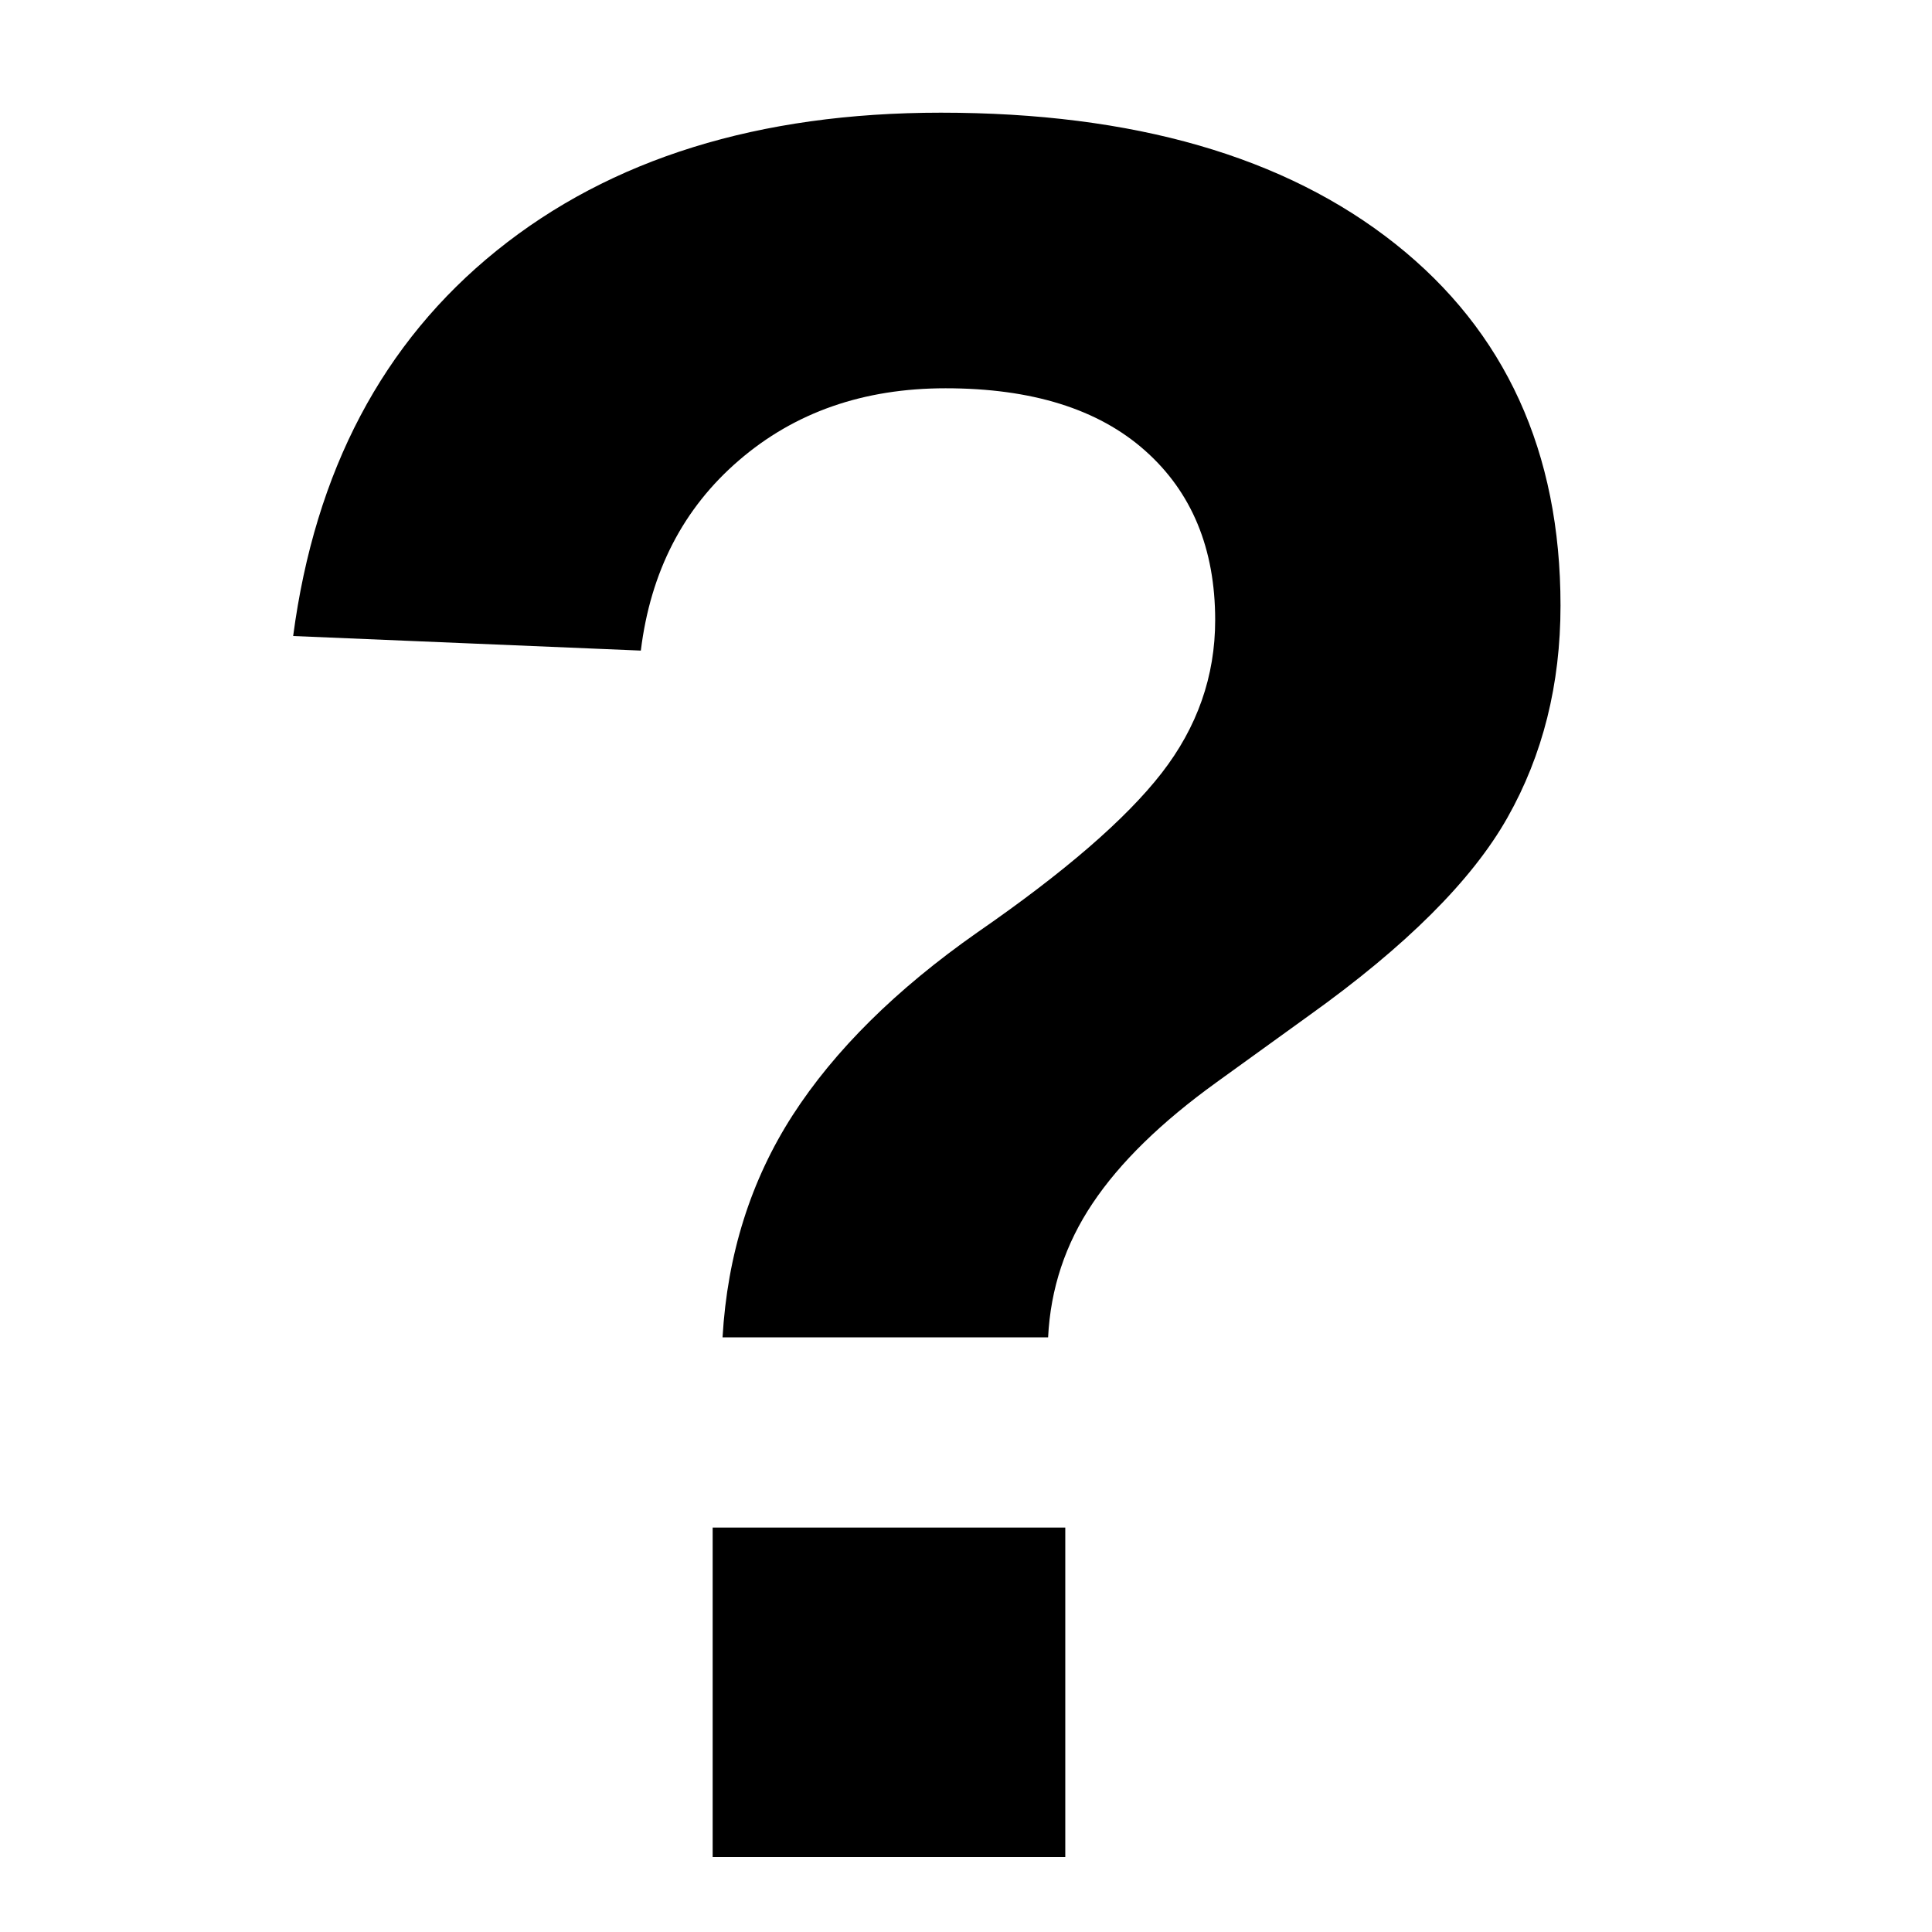
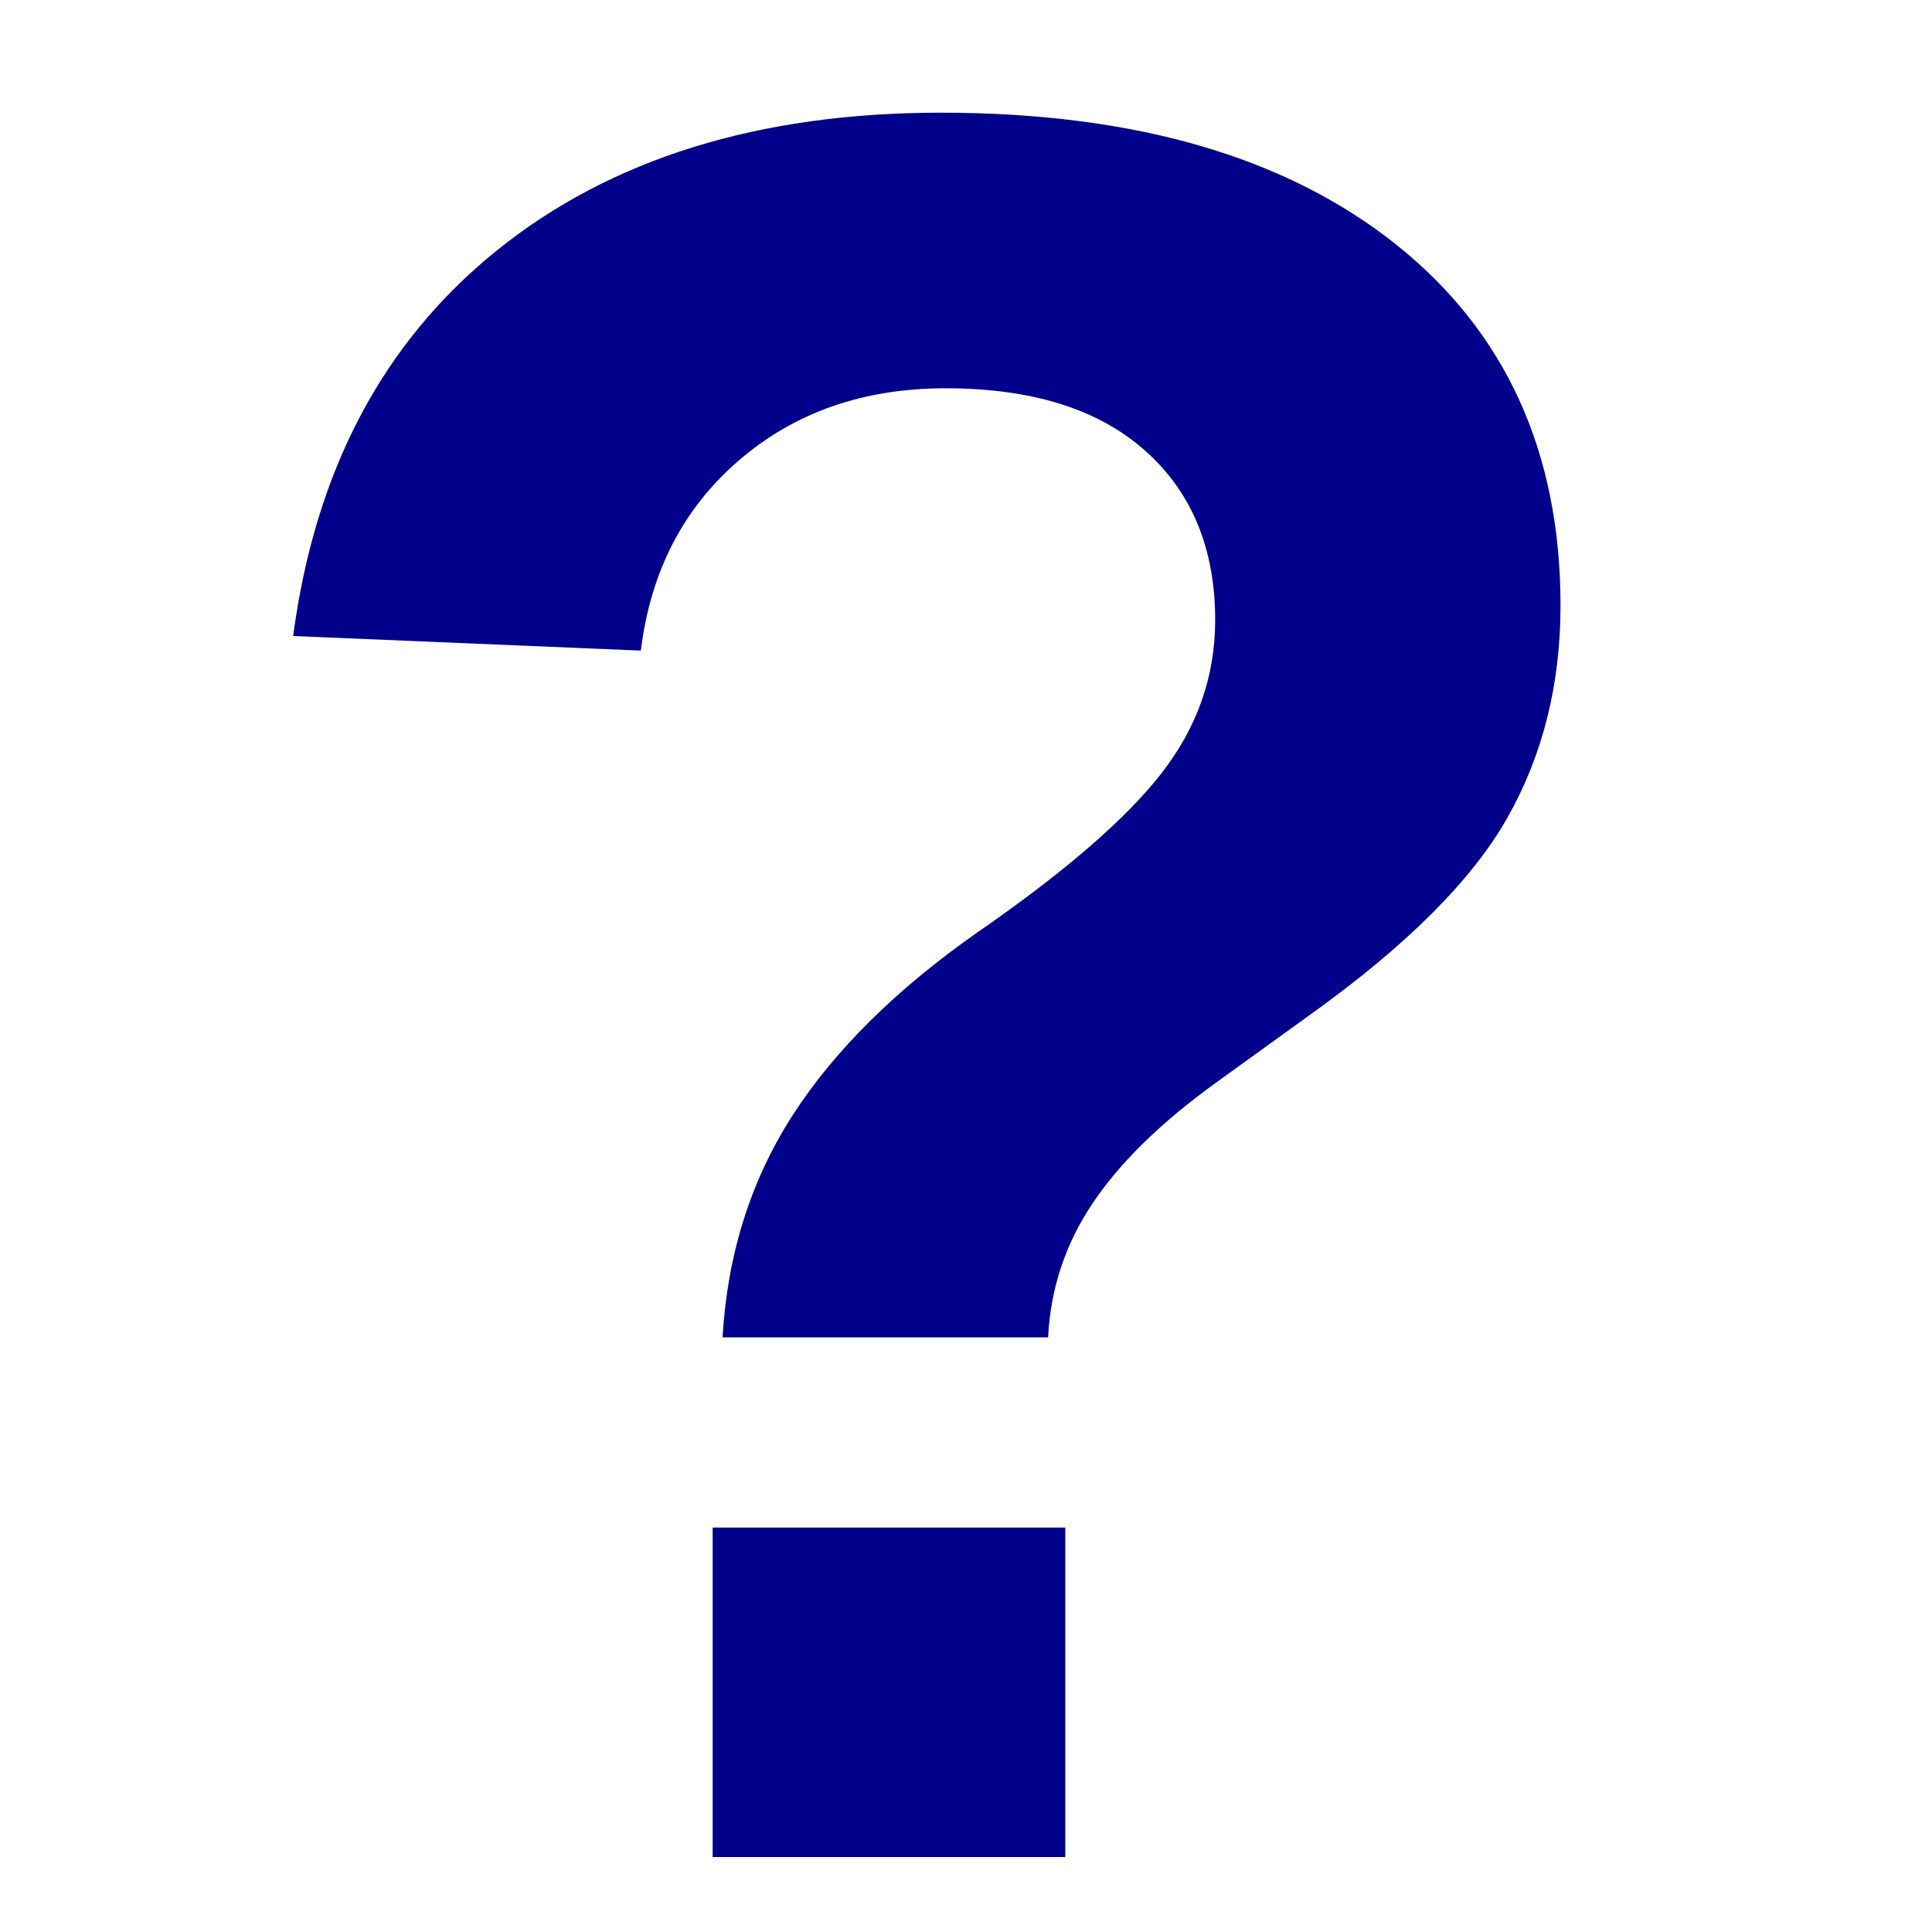
<svg xmlns="http://www.w3.org/2000/svg" version="1.1" width="116" height="116" id="svg2">
  <defs id="defs4" />
-   <text x="10.711" y="111.5" id="text2996" xml:space="preserve" style="font-size:144px;font-style:normal;font-weight:normal;line-height:125%;letter-spacing:0px;word-spacing:0px;fill:#000000;fill-opacity:1;stroke:none;font-family:Sans;-inkscape-font-specification:Sans">
+   <text x="10.711" y="111.5" id="text2996" xml:space="preserve" style="font-size:144px;font-style:normal;font-weight:normal;line-height:125%;letter-spacing:0px;word-spacing:0px;fill:#00008B;fill-opacity:1;stroke:none;font-family:Sans;-inkscape-font-specification:Sans">
    <tspan x="10.711" y="111.5" id="tspan2998" style="font-size:150px;font-style:normal;font-variant:normal;font-weight:bold;font-stretch:normal;font-family:Arial;-inkscape-font-specification:Arial Bold">?</tspan>
  </text>
</svg>
